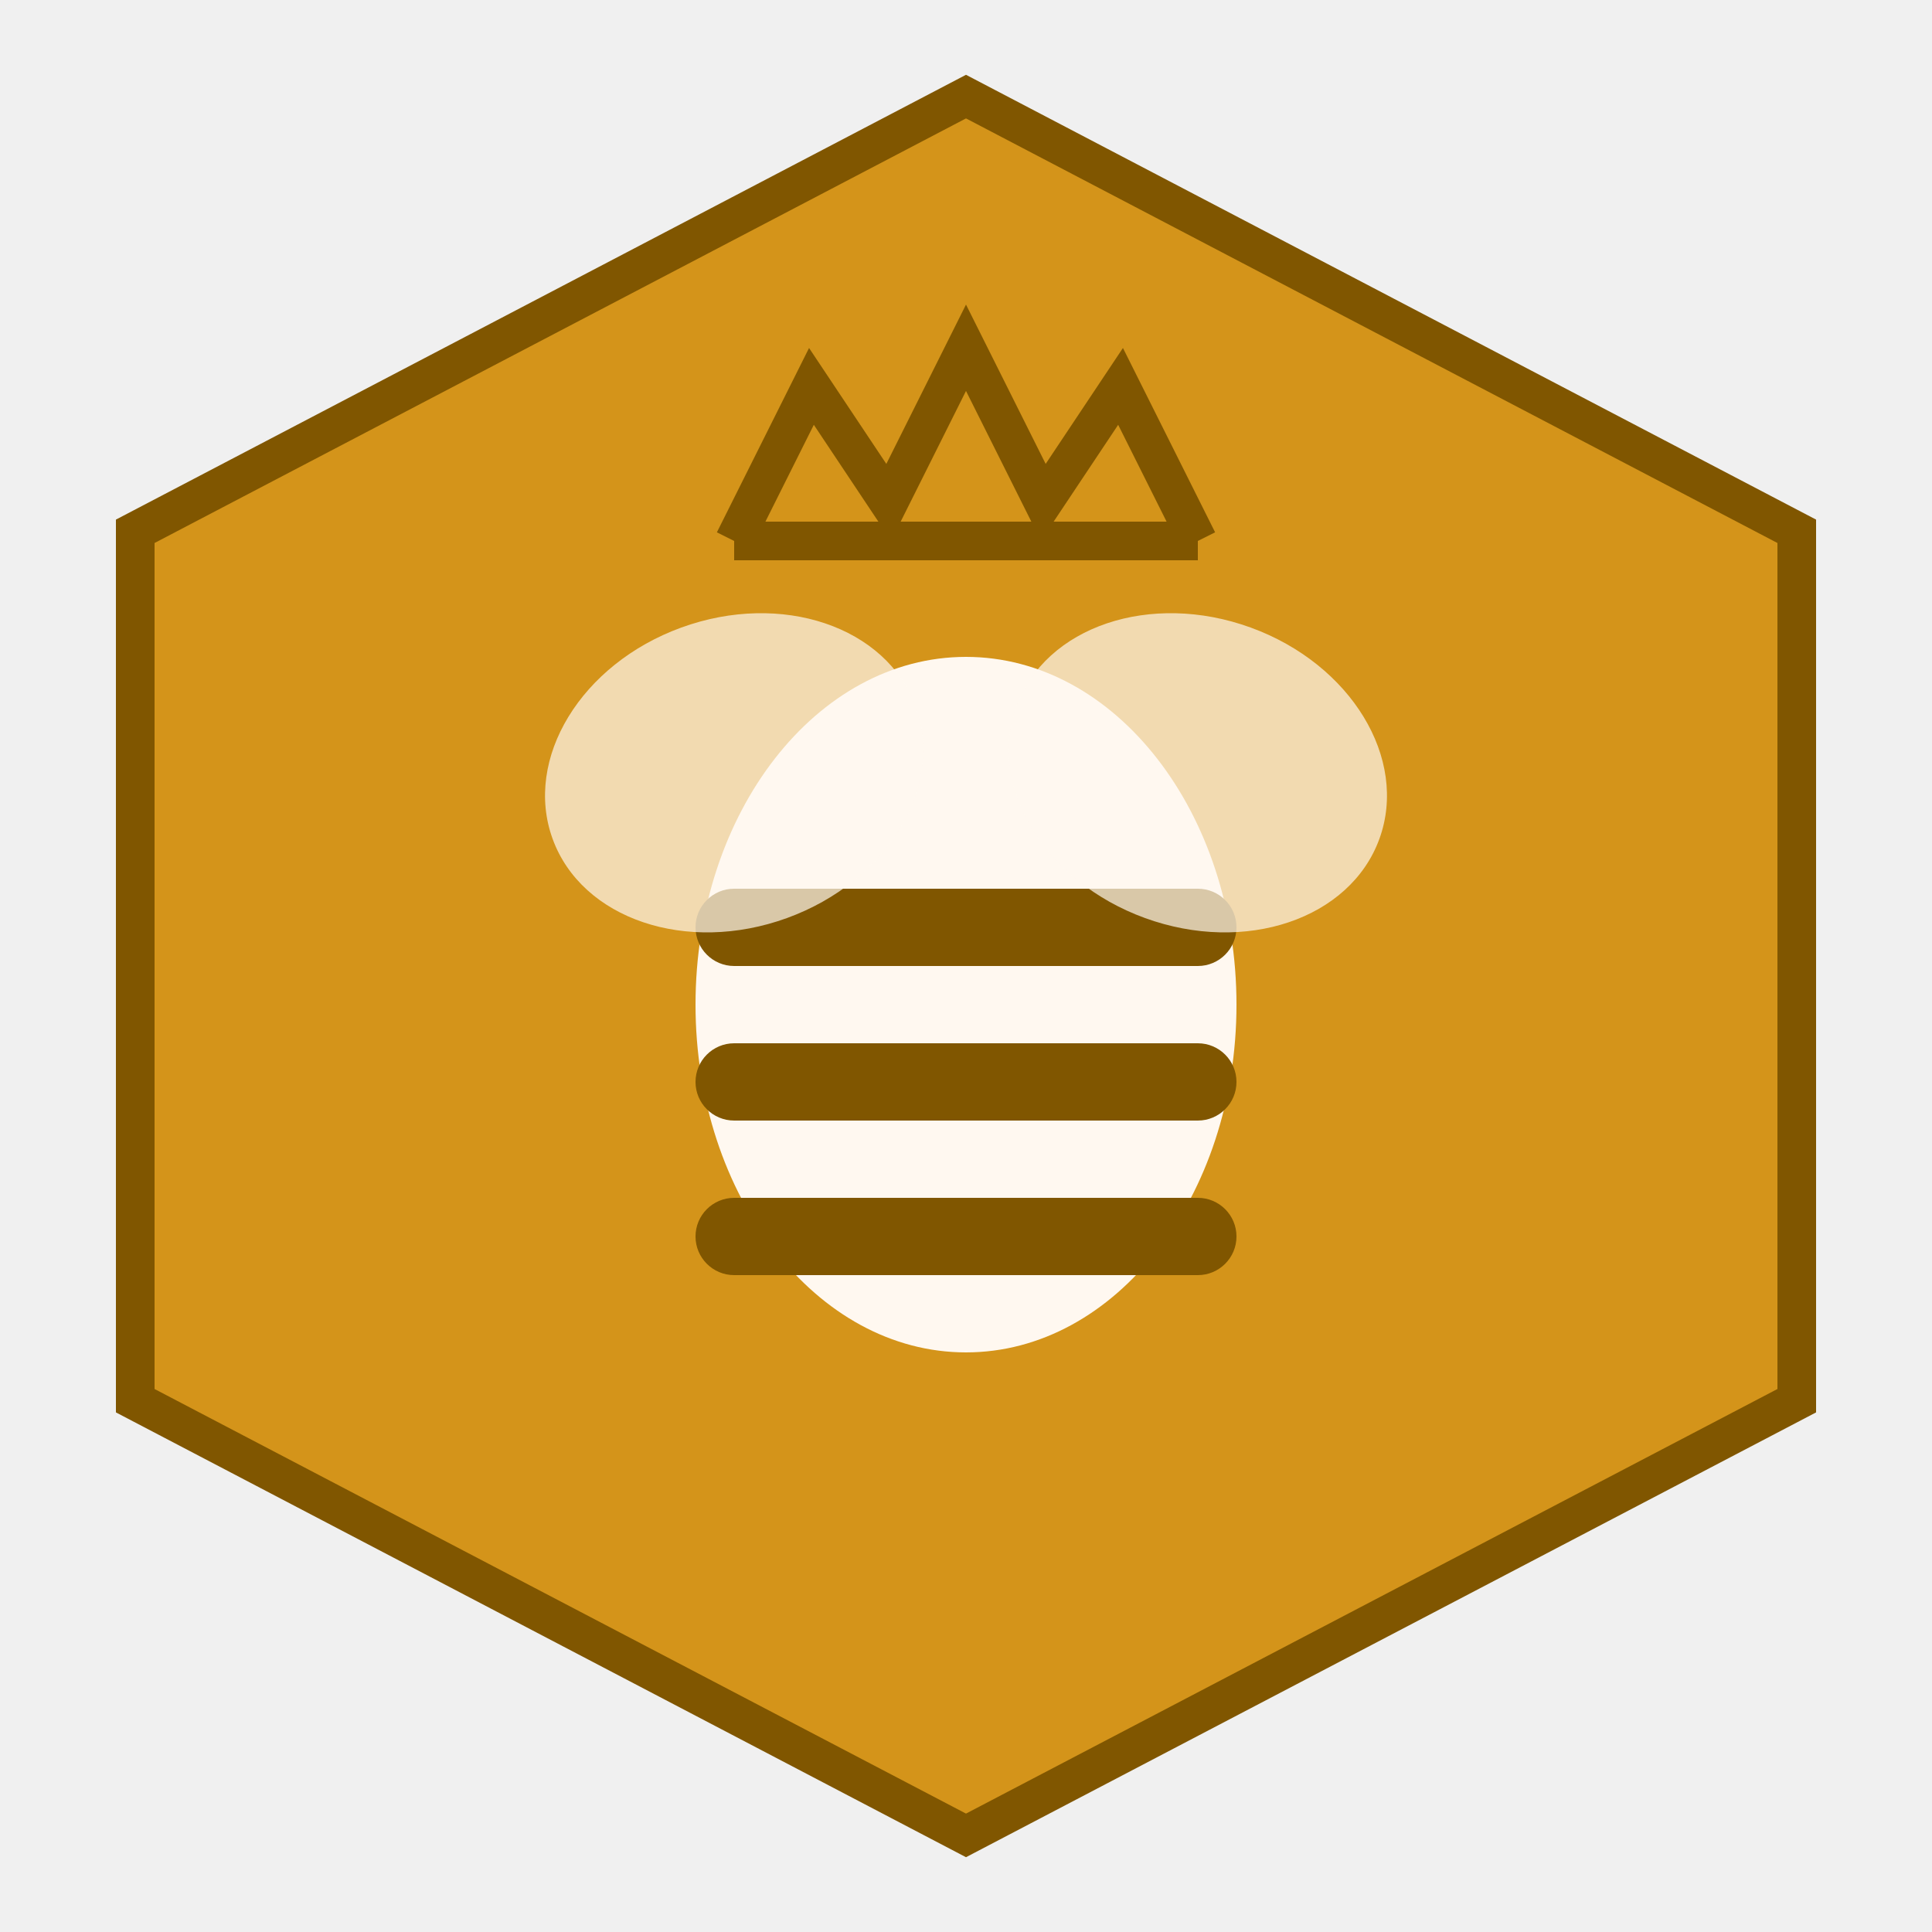
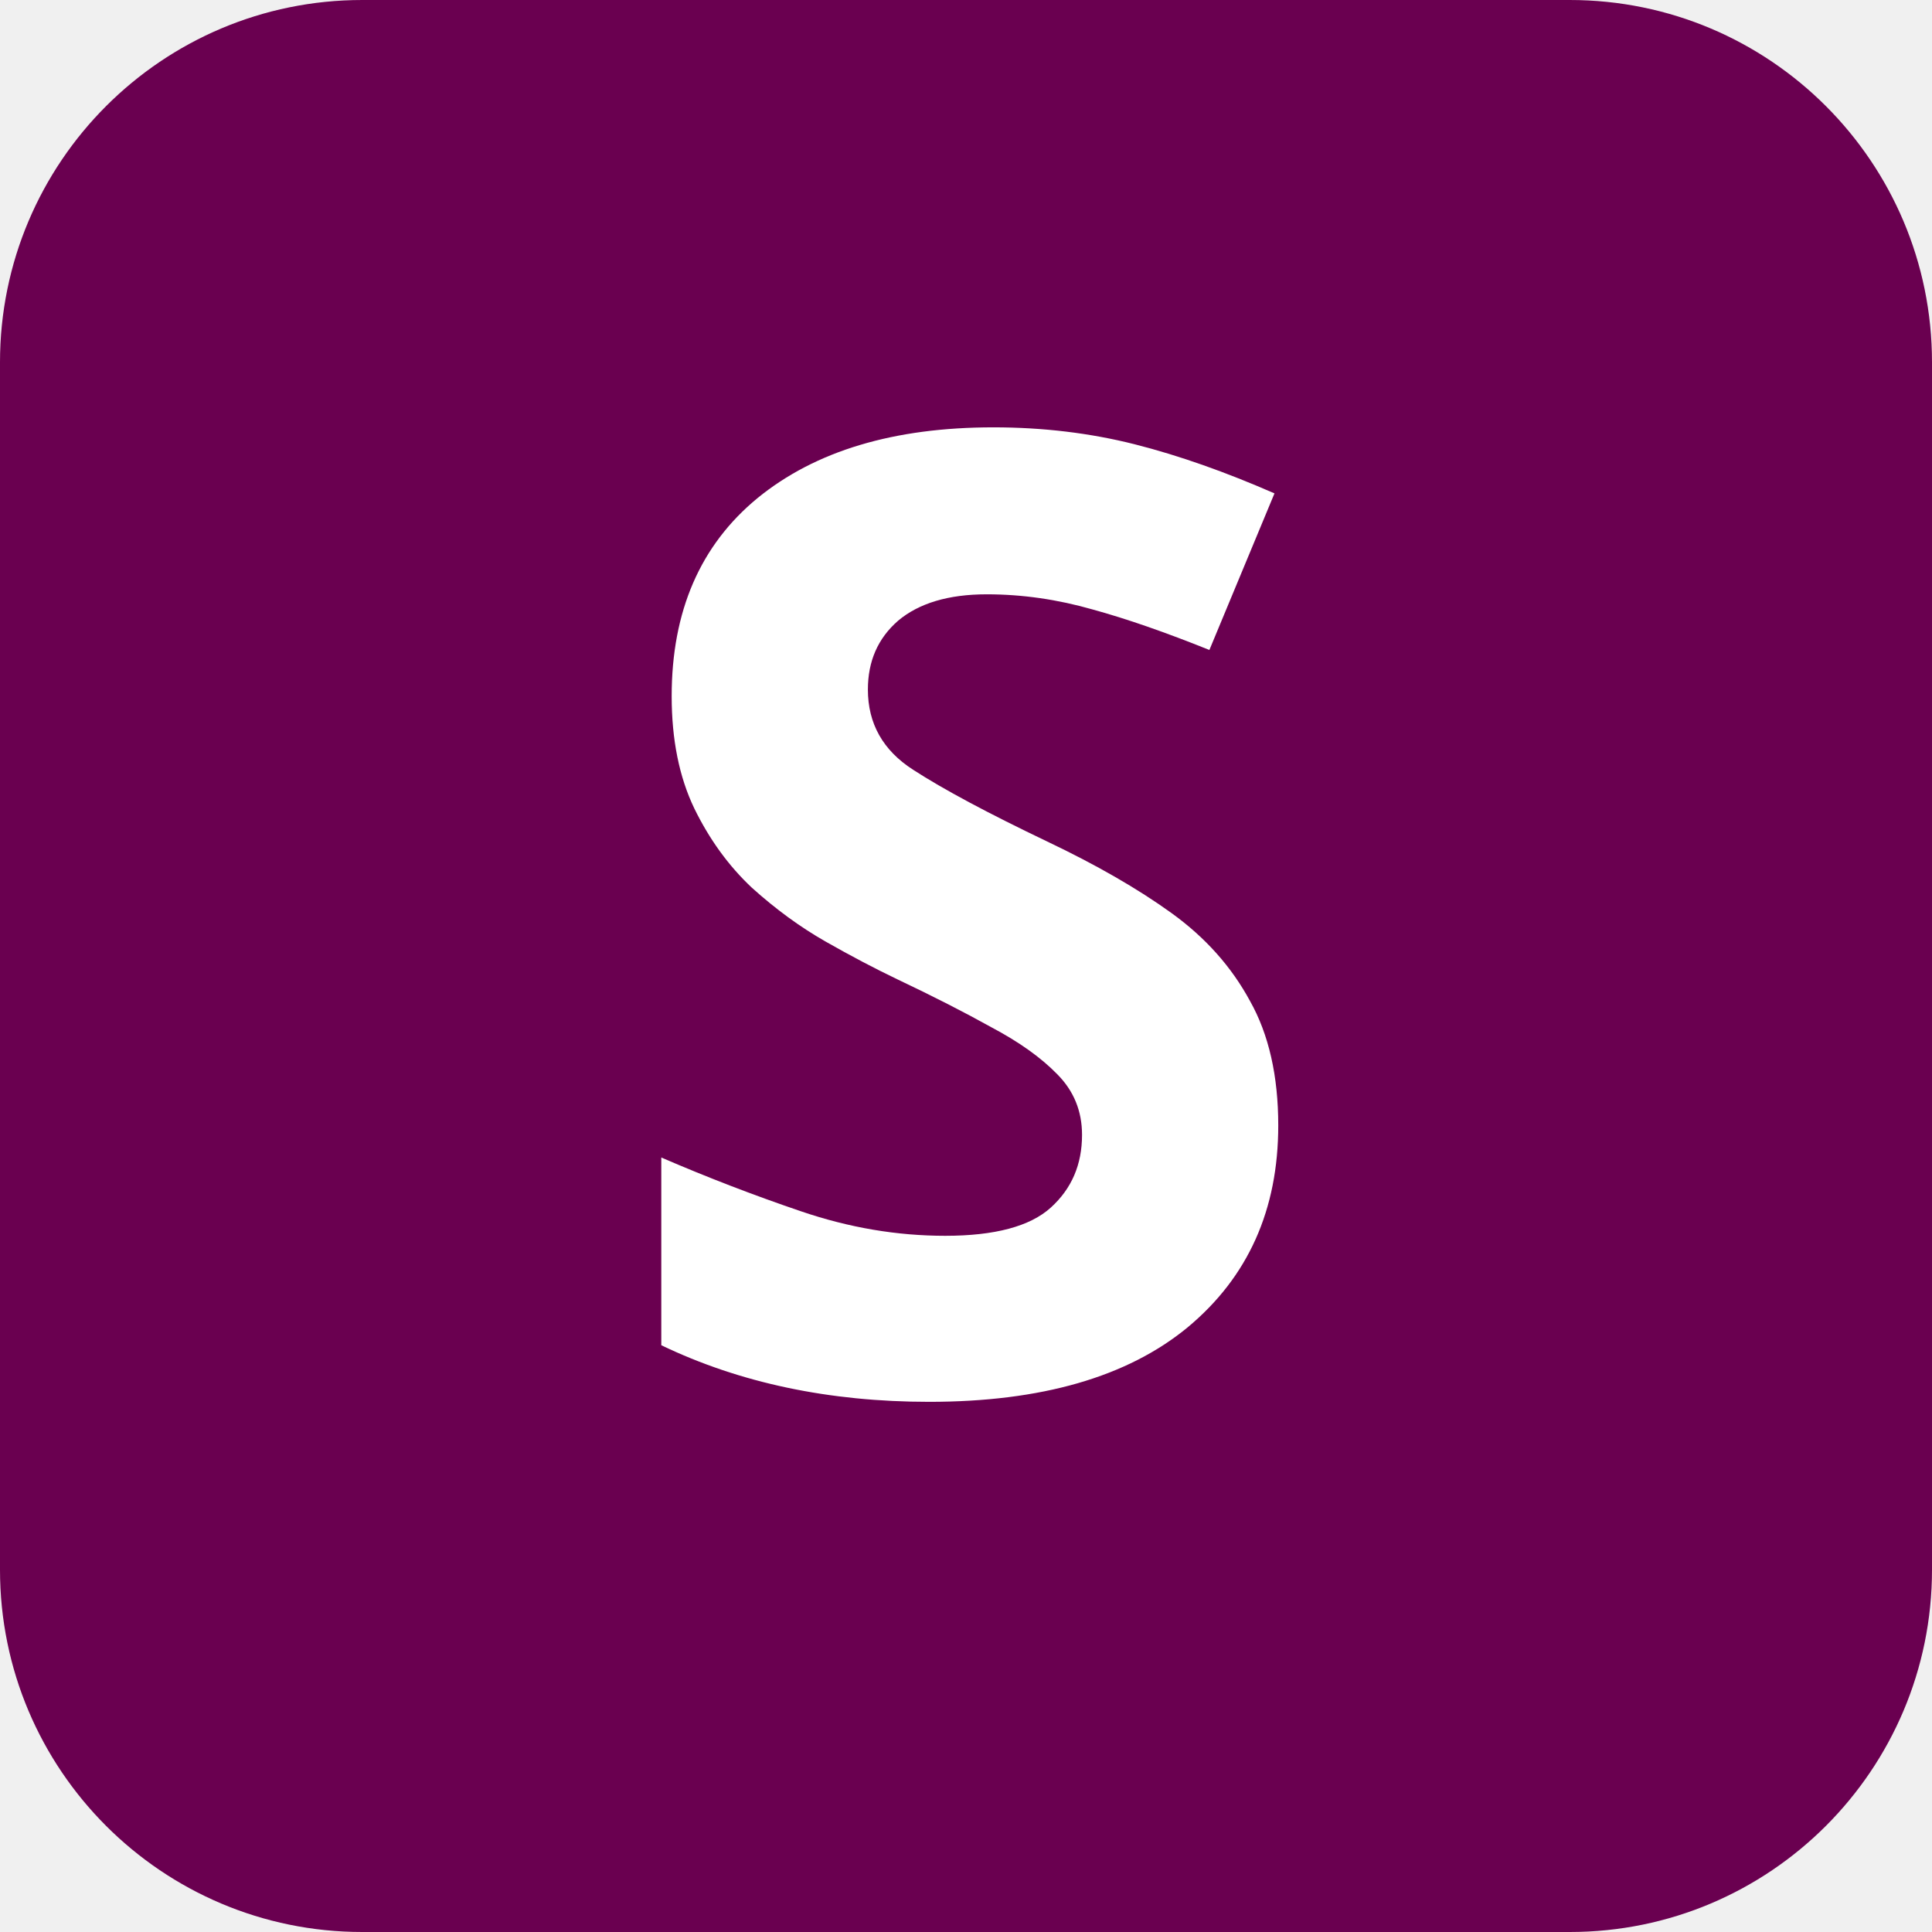
- <svg xmlns="http://www.w3.org/2000/svg" viewBox="0 0 100 100" fill="none">
-   <polygon points="50,5 93,27.5 93,72.5 50,95 7,72.5 7,27.5" fill="#D4941A" stroke="#805600" stroke-width="2" />
-   <ellipse cx="50" cy="52" rx="14" ry="18" fill="#FFF8F0" />
-   <rect x="36" y="46" width="28" height="4" rx="2" fill="#805600" />
-   <rect x="36" y="54" width="28" height="4" rx="2" fill="#805600" />
-   <rect x="36" y="62" width="28" height="4" rx="2" fill="#805600" />
-   <ellipse cx="38" cy="40" rx="10" ry="8" fill="#FFF8F0" opacity="0.7" transform="rotate(-20 38 40)" />
-   <ellipse cx="62" cy="40" rx="10" ry="8" fill="#FFF8F0" opacity="0.7" transform="rotate(20 62 40)" />
-   <path d="M38,28 L42,20 L46,26 L50,18 L54,26 L58,20 L62,28" stroke="#805600" stroke-width="2" fill="none" />
-   <line x1="38" y1="28" x2="62" y2="28" stroke="#805600" stroke-width="2" />
+ <svg xmlns="http://www.w3.org/2000/svg" viewBox="0 0 32 32" fill="none">
+   <rect width="32" height="32" rx="6" fill="#6a0050" />
+   <text x="16" y="23" font-family="system-ui, sans-serif" font-size="22" font-weight="900" fill="white" text-anchor="middle">S</text>
</svg>
